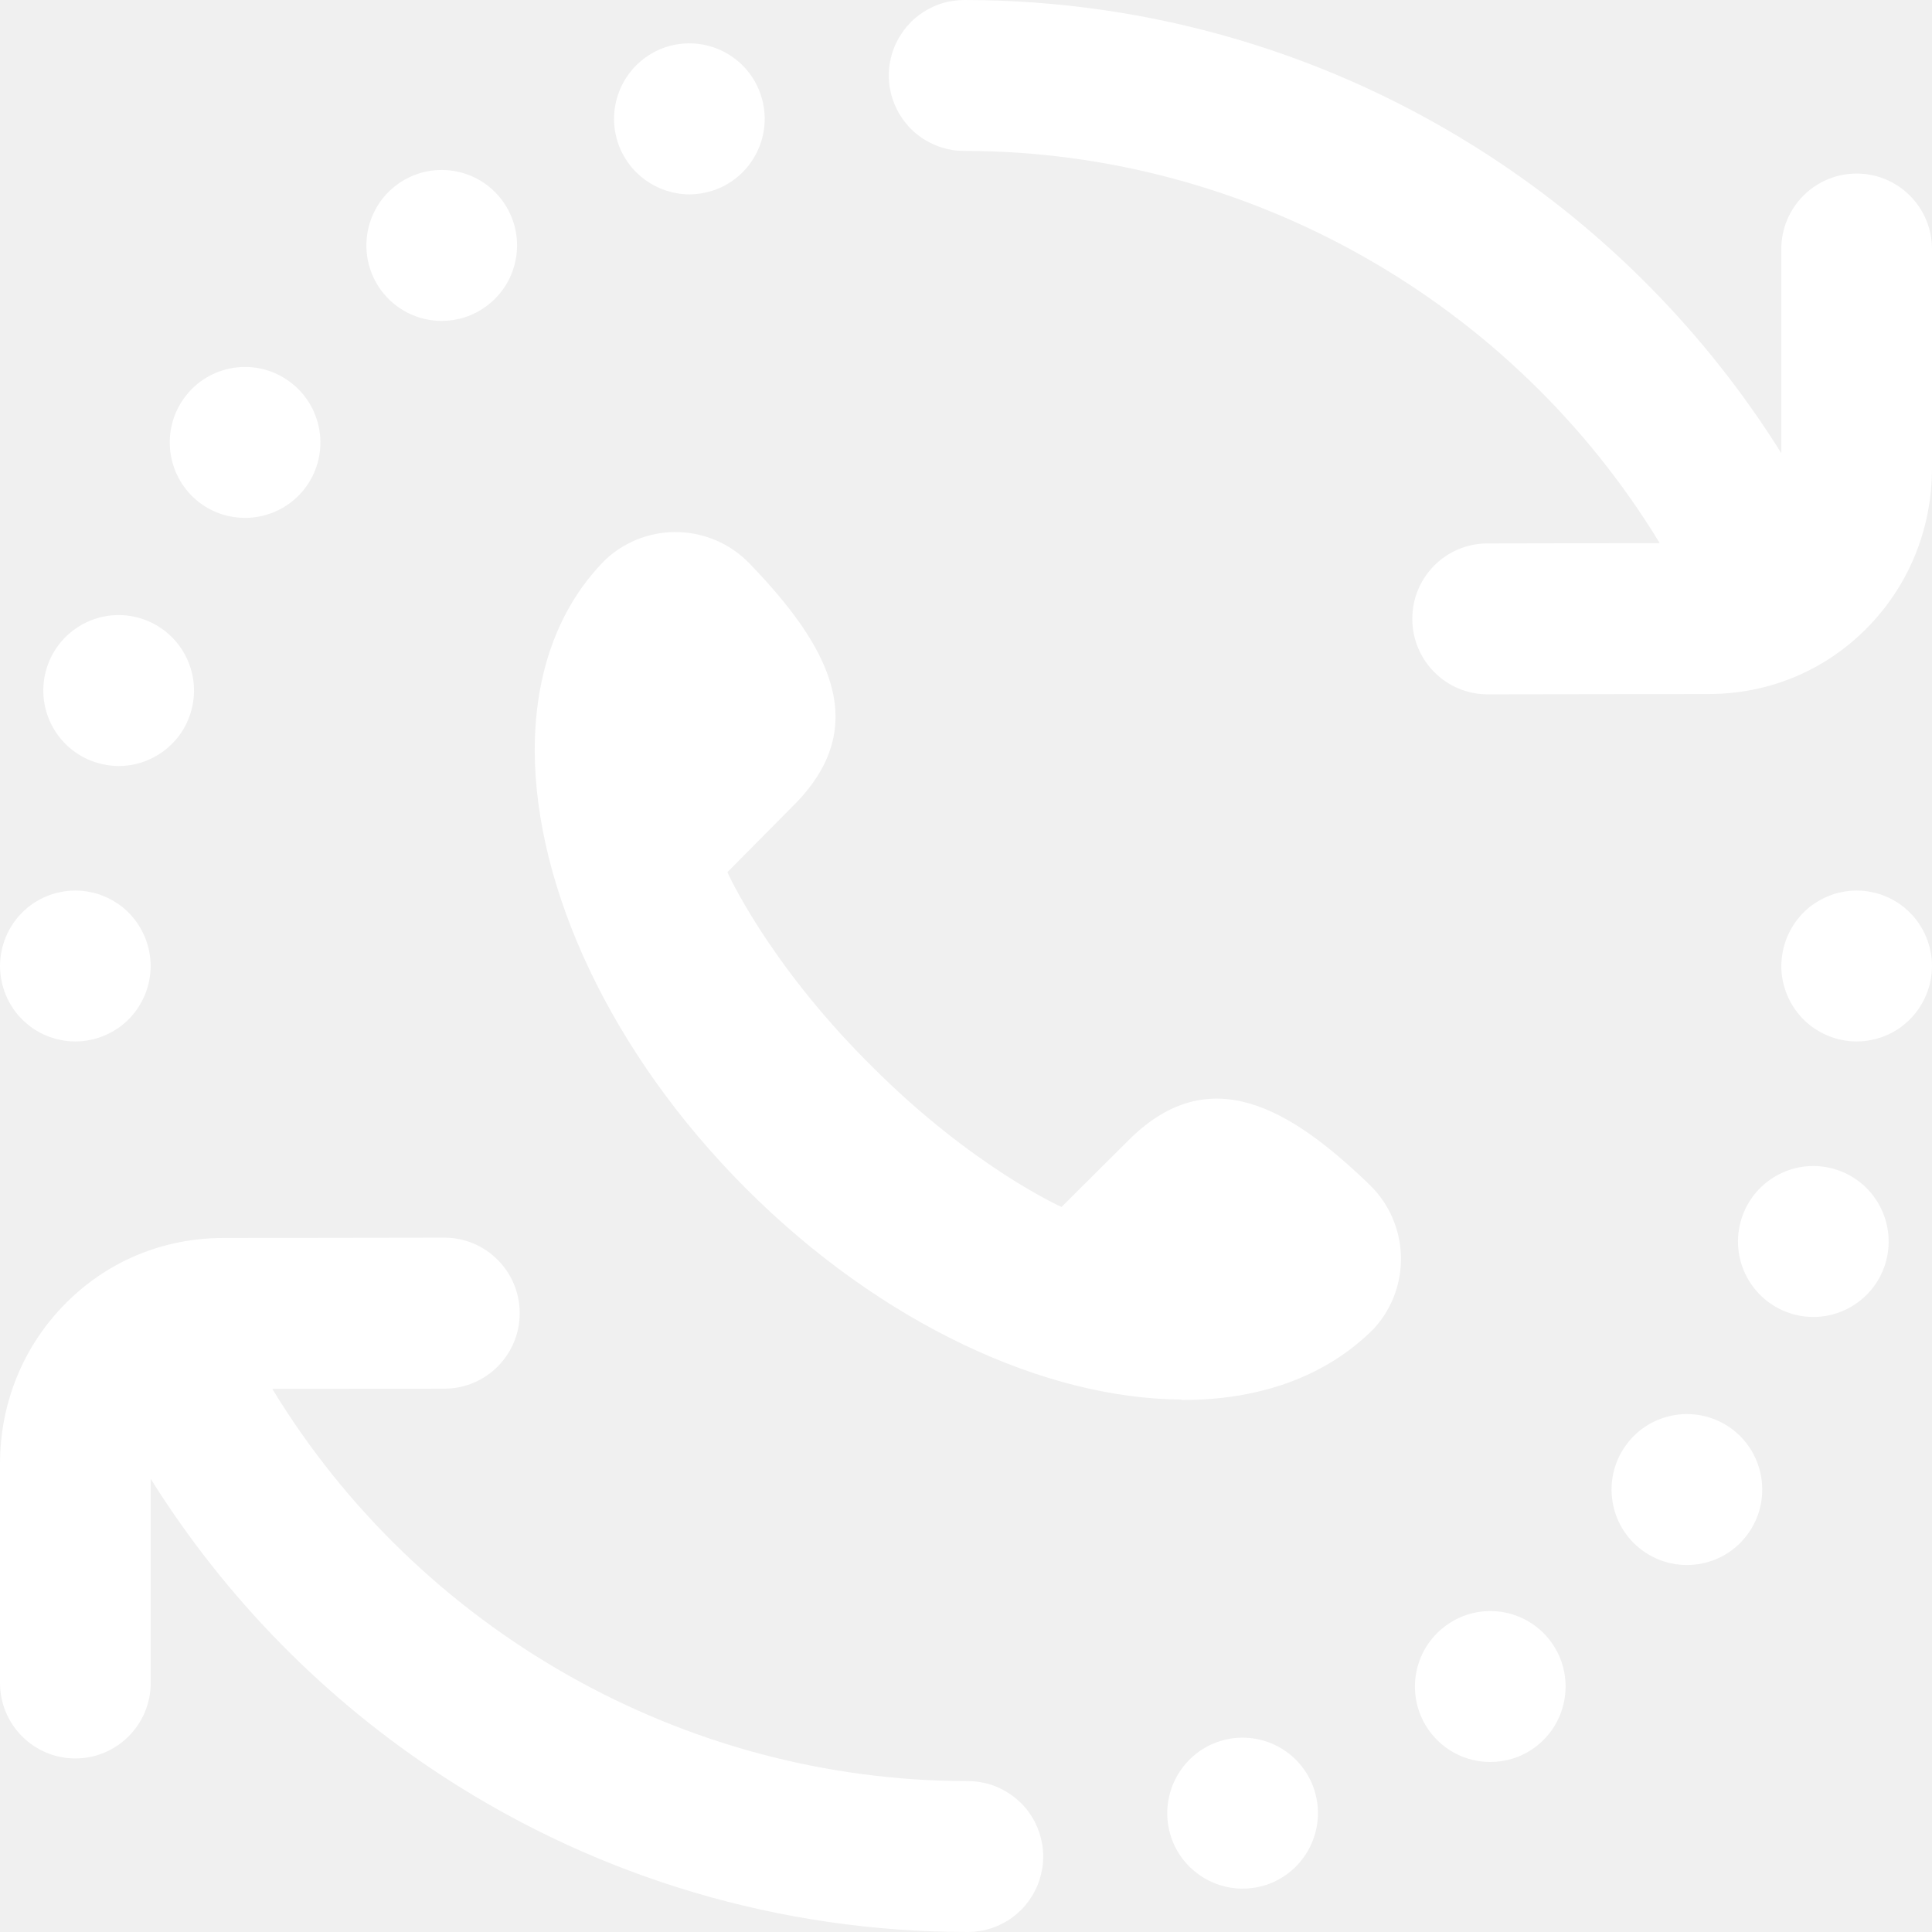
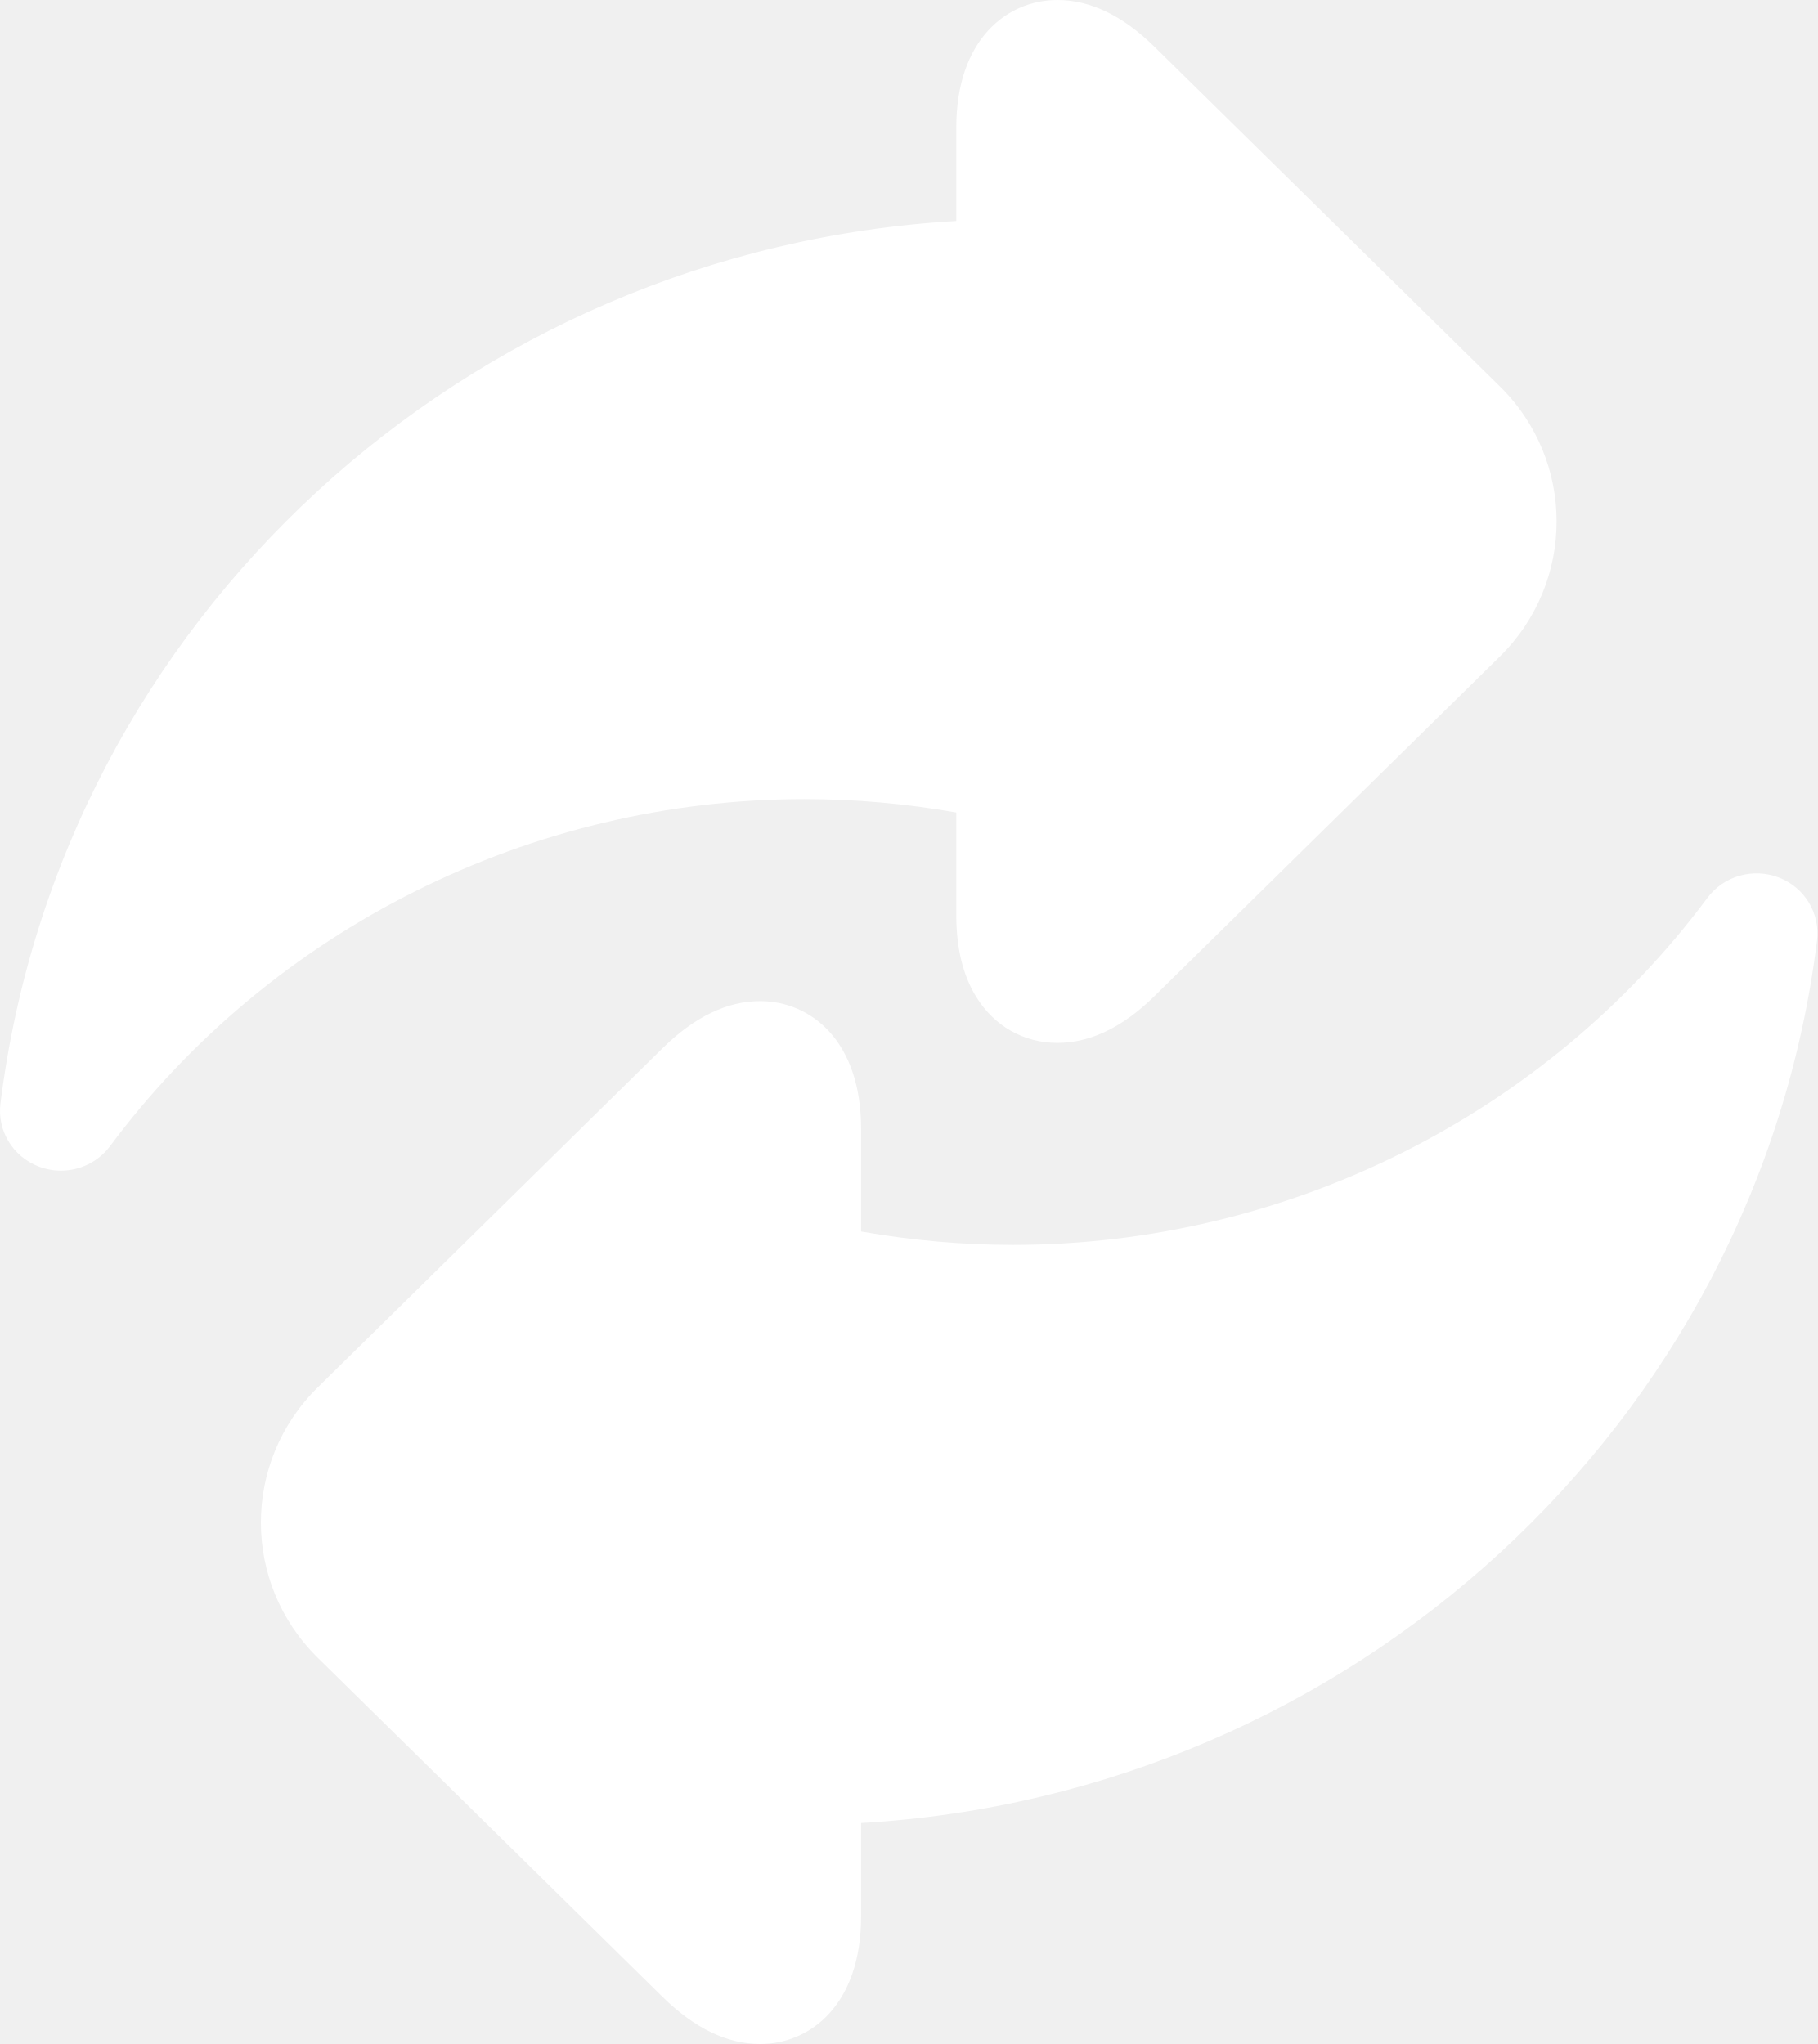
- <svg xmlns="http://www.w3.org/2000/svg" width="18" height="18" viewBox="0 0 18 18" fill="none">
-   <path fill-rule="evenodd" clip-rule="evenodd" d="M17.298 1.617C16.911 1.617 16.596 1.932 16.596 2.32V4.222C15.902 3.113 14.972 2.164 13.865 1.445C12.411 0.5 10.723 0 8.982 0C8.956 0 8.93 0.002 8.904 0.005C8.886 0.007 8.866 0.01 8.848 0.013C8.771 0.028 8.699 0.056 8.633 0.094C8.622 0.1 8.61 0.108 8.599 0.115C8.575 0.131 8.552 0.147 8.53 0.166C8.516 0.178 8.502 0.19 8.489 0.203L8.484 0.209C8.471 0.222 8.458 0.236 8.446 0.25C8.428 0.272 8.411 0.295 8.395 0.32C8.388 0.331 8.381 0.342 8.374 0.353C8.337 0.419 8.309 0.491 8.294 0.568C8.29 0.587 8.287 0.606 8.285 0.625L8.284 0.634C8.282 0.657 8.281 0.68 8.281 0.703C8.281 0.726 8.282 0.749 8.284 0.772L8.285 0.782C8.287 0.8 8.29 0.819 8.294 0.838C8.309 0.915 8.337 0.987 8.374 1.053C8.381 1.064 8.388 1.075 8.395 1.086C8.41 1.111 8.428 1.134 8.447 1.157C8.458 1.171 8.471 1.184 8.483 1.197L8.489 1.203C8.502 1.216 8.516 1.229 8.53 1.241L8.542 1.25C8.554 1.26 8.568 1.27 8.582 1.28L8.599 1.292C8.61 1.299 8.622 1.306 8.633 1.312C8.699 1.35 8.771 1.378 8.849 1.393C8.867 1.397 8.885 1.4 8.904 1.402L8.914 1.403C8.937 1.405 8.96 1.406 8.982 1.406C11.636 1.406 14.099 2.817 15.463 5.06L13.859 5.063C13.471 5.063 13.157 5.378 13.158 5.767C13.159 6.155 13.473 6.469 13.86 6.469H13.861L15.914 6.466H15.92C16.476 6.466 16.995 6.251 17.385 5.86C17.784 5.461 18.002 4.925 18 4.353V2.32C18 1.932 17.686 1.617 17.298 1.617ZM6.64 1.776C6.568 1.799 6.495 1.811 6.423 1.811C6.127 1.81 5.852 1.621 5.755 1.324C5.636 0.955 5.838 0.558 6.206 0.438C6.575 0.319 6.971 0.521 7.09 0.89C7.21 1.259 7.008 1.656 6.64 1.776ZM3.548 2.701C3.32 2.386 3.389 1.947 3.702 1.718C4.016 1.49 4.455 1.559 4.683 1.873C4.911 2.187 4.842 2.627 4.528 2.855C4.403 2.946 4.259 2.99 4.116 2.99C3.899 2.99 3.685 2.889 3.548 2.701ZM0.889 7.102C0.961 7.125 1.034 7.137 1.106 7.137C1.401 7.137 1.677 6.948 1.773 6.651C1.893 6.281 1.691 5.885 1.322 5.765C0.954 5.645 0.558 5.847 0.438 6.216C0.318 6.585 0.52 6.982 0.889 7.102ZM1.87 4.691C1.995 4.782 2.139 4.825 2.283 4.825C2.499 4.825 2.713 4.725 2.851 4.536C3.079 4.222 3.009 3.782 2.696 3.554C2.383 3.325 1.944 3.394 1.716 3.708C1.488 4.022 1.557 4.462 1.87 4.691ZM0.031 9.204C0.024 9.182 0.018 9.16 0.014 9.137C0.009 9.115 0.006 9.092 0.004 9.069C0.001 9.046 3.72821e-05 9.023 3.72821e-05 9C3.72821e-05 8.977 0.001 8.954 0.004 8.931C0.006 8.908 0.009 8.885 0.014 8.863C0.018 8.84 0.024 8.818 0.031 8.796C0.037 8.774 0.045 8.752 0.054 8.731C0.062 8.71 0.072 8.689 0.083 8.669C0.094 8.649 0.106 8.629 0.118 8.61C0.131 8.59 0.145 8.572 0.159 8.554C0.174 8.536 0.189 8.519 0.206 8.503C0.222 8.487 0.239 8.471 0.257 8.456C0.274 8.442 0.293 8.428 0.312 8.415C0.331 8.403 0.351 8.391 0.371 8.38C0.391 8.369 0.412 8.359 0.433 8.351C0.454 8.342 0.476 8.334 0.498 8.327C0.52 8.321 0.542 8.315 0.565 8.311C0.587 8.306 0.61 8.303 0.633 8.3C0.679 8.296 0.725 8.296 0.771 8.3C0.793 8.303 0.816 8.306 0.839 8.311C0.861 8.315 0.883 8.321 0.906 8.327C0.927 8.334 0.949 8.342 0.97 8.351C0.991 8.359 1.012 8.369 1.032 8.38C1.052 8.391 1.072 8.403 1.091 8.415C1.111 8.428 1.129 8.442 1.147 8.456C1.165 8.471 1.182 8.487 1.198 8.503C1.214 8.519 1.23 8.536 1.244 8.554C1.259 8.572 1.273 8.59 1.285 8.61C1.298 8.629 1.31 8.649 1.32 8.669C1.331 8.689 1.341 8.71 1.35 8.731C1.359 8.752 1.366 8.774 1.373 8.796C1.38 8.818 1.385 8.84 1.39 8.863C1.394 8.885 1.398 8.908 1.4 8.931C1.402 8.954 1.404 8.977 1.404 9C1.404 9.023 1.402 9.046 1.4 9.069C1.398 9.092 1.394 9.115 1.39 9.137C1.385 9.16 1.38 9.182 1.373 9.204C1.366 9.226 1.359 9.248 1.35 9.269C1.341 9.29 1.331 9.311 1.32 9.331C1.31 9.351 1.298 9.371 1.285 9.39C1.273 9.41 1.259 9.428 1.244 9.446C1.23 9.464 1.214 9.481 1.198 9.497C1.182 9.513 1.165 9.529 1.147 9.543C1.129 9.558 1.111 9.572 1.091 9.585C1.072 9.597 1.052 9.609 1.032 9.62C1.012 9.631 0.991 9.641 0.97 9.649C0.949 9.658 0.927 9.666 0.906 9.672C0.884 9.679 0.861 9.685 0.839 9.689C0.816 9.694 0.793 9.697 0.771 9.7C0.748 9.702 0.725 9.703 0.702 9.703C0.679 9.703 0.656 9.702 0.633 9.7C0.61 9.697 0.587 9.694 0.565 9.689C0.542 9.685 0.52 9.679 0.498 9.672C0.476 9.666 0.454 9.658 0.433 9.649C0.412 9.641 0.391 9.631 0.371 9.62C0.351 9.609 0.331 9.597 0.312 9.585C0.293 9.572 0.274 9.558 0.257 9.543C0.239 9.529 0.222 9.513 0.206 9.497C0.189 9.481 0.174 9.464 0.159 9.446C0.145 9.428 0.131 9.41 0.118 9.39C0.106 9.371 0.094 9.351 0.083 9.331C0.072 9.311 0.062 9.29 0.054 9.269C0.045 9.248 0.037 9.226 0.031 9.204ZM16.227 11.349C16.347 10.98 16.743 10.778 17.111 10.898C17.48 11.018 17.681 11.415 17.562 11.784C17.465 12.081 17.191 12.27 16.895 12.27C16.823 12.27 16.749 12.259 16.677 12.235C16.309 12.115 16.107 11.719 16.227 11.349ZM11.36 16.224C10.992 16.344 10.79 16.741 10.909 17.11C11.006 17.407 11.281 17.596 11.577 17.596C11.649 17.596 11.722 17.585 11.794 17.562C12.162 17.442 12.364 17.045 12.245 16.676C12.125 16.306 11.729 16.104 11.36 16.224ZM15.149 13.464C15.377 13.15 15.816 13.081 16.13 13.309C16.443 13.538 16.512 13.978 16.284 14.292C16.147 14.481 15.933 14.581 15.716 14.581C15.573 14.581 15.428 14.537 15.303 14.446C14.99 14.218 14.921 13.778 15.149 13.464ZM13.472 15.145C13.158 15.373 13.089 15.813 13.317 16.127C13.455 16.316 13.668 16.416 13.885 16.416C14.028 16.416 14.173 16.373 14.297 16.282C14.611 16.053 14.68 15.613 14.452 15.299C14.224 14.985 13.785 14.916 13.472 15.145ZM17.969 8.796C17.976 8.818 17.982 8.84 17.986 8.863C17.991 8.885 17.994 8.908 17.997 8.931C17.999 8.954 18 8.977 18 9C18 9.185 17.925 9.366 17.794 9.497C17.778 9.513 17.761 9.529 17.743 9.543C17.726 9.558 17.707 9.572 17.688 9.585C17.669 9.597 17.649 9.609 17.629 9.62C17.609 9.631 17.588 9.641 17.567 9.649C17.546 9.658 17.524 9.666 17.502 9.672C17.48 9.679 17.457 9.685 17.435 9.689C17.413 9.694 17.39 9.697 17.367 9.7C17.344 9.702 17.321 9.703 17.298 9.703C17.275 9.703 17.252 9.702 17.229 9.7C17.207 9.697 17.183 9.694 17.161 9.689C17.139 9.685 17.116 9.679 17.094 9.672C17.073 9.666 17.051 9.658 17.03 9.649C17.009 9.641 16.988 9.631 16.968 9.62C16.948 9.609 16.928 9.597 16.909 9.585C16.889 9.572 16.871 9.558 16.853 9.543C16.835 9.529 16.818 9.513 16.802 9.497C16.671 9.366 16.596 9.185 16.596 9C16.596 8.977 16.598 8.954 16.6 8.931C16.602 8.908 16.606 8.885 16.61 8.863C16.615 8.84 16.62 8.818 16.627 8.796C16.634 8.774 16.641 8.752 16.65 8.731C16.659 8.71 16.669 8.689 16.68 8.669C16.69 8.649 16.702 8.629 16.715 8.61C16.727 8.59 16.741 8.572 16.756 8.554C16.77 8.536 16.786 8.519 16.802 8.503C16.818 8.487 16.835 8.471 16.853 8.456C16.871 8.442 16.889 8.428 16.909 8.415C16.928 8.403 16.948 8.391 16.968 8.38C16.988 8.369 17.009 8.359 17.03 8.351C17.051 8.342 17.073 8.334 17.094 8.327C17.116 8.321 17.139 8.315 17.161 8.311C17.183 8.306 17.207 8.303 17.229 8.3C17.275 8.296 17.321 8.296 17.367 8.3C17.39 8.303 17.413 8.306 17.435 8.311C17.457 8.315 17.48 8.321 17.502 8.327C17.524 8.334 17.546 8.342 17.567 8.351C17.588 8.359 17.609 8.369 17.629 8.38C17.649 8.391 17.669 8.403 17.688 8.415C17.707 8.428 17.726 8.442 17.743 8.456C17.761 8.471 17.778 8.487 17.794 8.503C17.811 8.519 17.826 8.536 17.841 8.554C17.855 8.572 17.869 8.59 17.882 8.61C17.894 8.629 17.906 8.649 17.917 8.669C17.928 8.689 17.938 8.71 17.946 8.731C17.955 8.752 17.963 8.774 17.969 8.796ZM9.719 17.297C9.719 17.274 9.718 17.252 9.716 17.229L9.715 17.218C9.713 17.2 9.71 17.181 9.706 17.163C9.691 17.086 9.664 17.013 9.626 16.947C9.619 16.936 9.612 16.924 9.606 16.914C9.601 16.907 9.597 16.901 9.593 16.895C9.583 16.881 9.574 16.868 9.564 16.856L9.553 16.843C9.542 16.829 9.53 16.816 9.517 16.803L9.51 16.796C9.497 16.784 9.484 16.772 9.47 16.76L9.457 16.749C9.445 16.739 9.432 16.73 9.419 16.721C9.413 16.716 9.406 16.712 9.4 16.708C9.389 16.701 9.378 16.694 9.367 16.688C9.301 16.649 9.228 16.622 9.151 16.607C9.133 16.603 9.115 16.601 9.098 16.599C9.071 16.596 9.045 16.594 9.017 16.594C6.363 16.594 3.901 15.183 2.537 12.94L4.141 12.938C4.529 12.937 4.843 12.622 4.842 12.233C4.841 11.845 4.527 11.531 4.14 11.531H4.139L2.086 11.534H2.08C1.524 11.534 1.004 11.749 0.615 12.14C0.216 12.539 -0.002 13.075 3.72821e-05 13.647V15.68C3.72821e-05 16.068 0.314 16.383 0.702 16.383C1.089 16.383 1.404 16.068 1.404 15.68V13.778C2.098 14.887 3.028 15.836 4.135 16.555C5.589 17.5 7.277 18 9.016 18L9.018 18C9.04 18 9.063 17.999 9.087 17.997L9.096 17.995C9.115 17.993 9.134 17.99 9.152 17.987C9.229 17.972 9.301 17.944 9.367 17.906C9.378 17.9 9.39 17.893 9.401 17.886C9.425 17.87 9.448 17.853 9.47 17.834C9.484 17.822 9.497 17.81 9.51 17.797L9.517 17.791C9.53 17.778 9.542 17.764 9.554 17.75L9.563 17.738C9.574 17.726 9.583 17.712 9.593 17.699C9.597 17.693 9.601 17.687 9.605 17.68C9.612 17.669 9.619 17.658 9.626 17.647C9.664 17.581 9.691 17.508 9.706 17.43C9.71 17.413 9.713 17.394 9.715 17.376L9.716 17.365C9.718 17.342 9.719 17.319 9.719 17.297ZM9.89 11.245L10.529 10.609C11.269 9.884 12.014 10.317 12.759 11.037C13.131 11.396 13.152 11.986 12.807 12.371L12.798 12.381C12.347 12.833 11.72 13.046 11.01 13.043L11.005 13.039C9.74 13.032 8.212 12.337 6.947 11.07C5.683 9.803 4.989 8.271 4.982 7.004C4.979 6.292 5.192 5.664 5.643 5.212L5.653 5.203C6.037 4.857 6.626 4.879 6.984 5.251C7.703 5.997 8.135 6.744 7.412 7.485L6.777 8.126C6.777 8.126 7.146 8.955 8.081 9.893L8.126 9.938C9.062 10.876 9.89 11.245 9.89 11.245Z" fill="white" />
+ <svg xmlns="http://www.w3.org/2000/svg" width="16" height="18" viewBox="0 0 16 18" fill="none">
+   <path d="M8.419 7.155V8.06C8.419 8.347 8.478 8.589 8.593 8.776C8.752 9.036 9.013 9.184 9.309 9.184C9.599 9.184 9.887 9.045 10.165 8.771L13.204 5.782C13.871 5.126 13.871 4.058 13.204 3.402L10.165 0.413C9.887 0.139 9.599 0 9.309 0C8.866 0 8.419 0.348 8.419 1.124V1.946C4.106 2.197 0.535 5.454 0.004 9.718C-0.026 9.956 0.112 10.184 0.339 10.272C0.403 10.297 0.47 10.309 0.536 10.309C0.703 10.309 0.865 10.232 0.969 10.093C2.392 8.18 4.678 7.037 7.083 7.037C7.528 7.037 7.976 7.077 8.419 7.155Z" fill="white" />
+   <path d="M15.662 7.728C15.435 7.64 15.176 7.713 15.032 7.907C13.609 9.82 11.323 10.963 8.918 10.963C8.473 10.963 8.024 10.923 7.581 10.845V9.94C7.581 9.163 7.135 8.816 6.692 8.816C6.402 8.816 6.114 8.955 5.835 9.229L2.797 12.218C2.13 12.874 2.13 13.942 2.797 14.598L5.835 17.587C6.114 17.861 6.402 18 6.692 18C7.135 18 7.581 17.652 7.581 16.876V16.054C11.895 15.803 15.466 12.546 15.997 8.283C16.026 8.044 15.889 7.816 15.662 7.728Z" fill="white" />
</svg>
